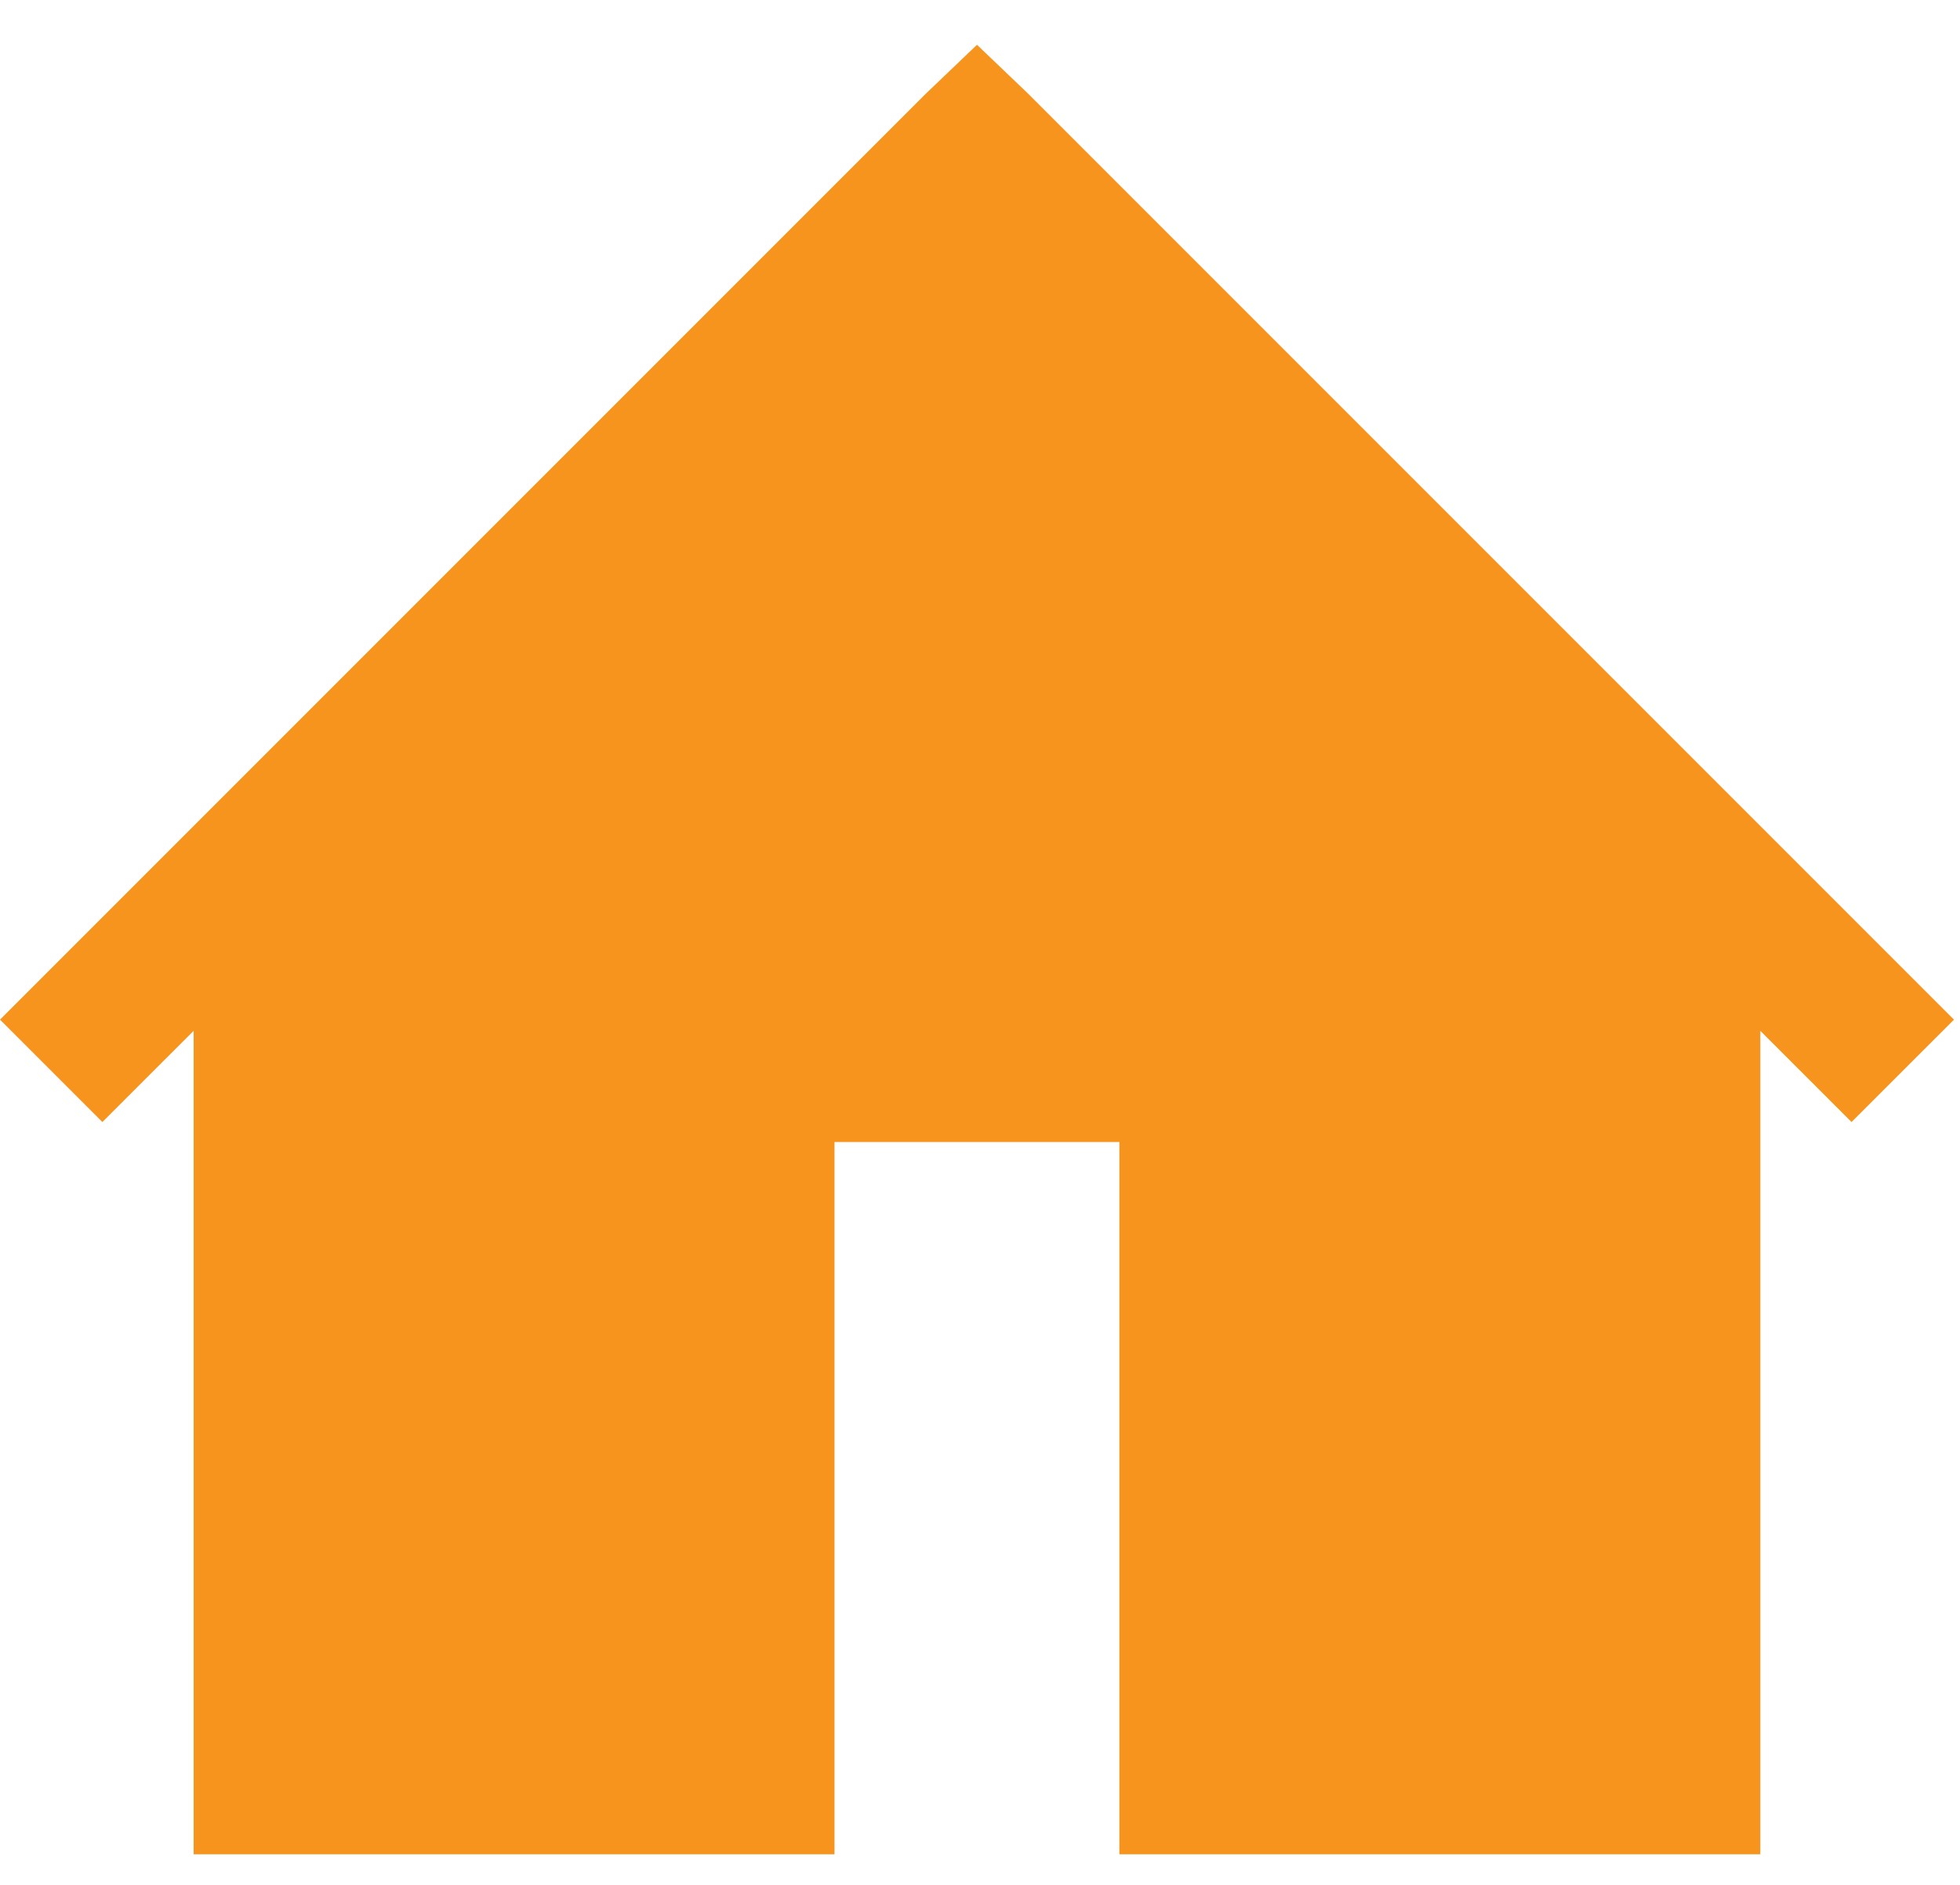
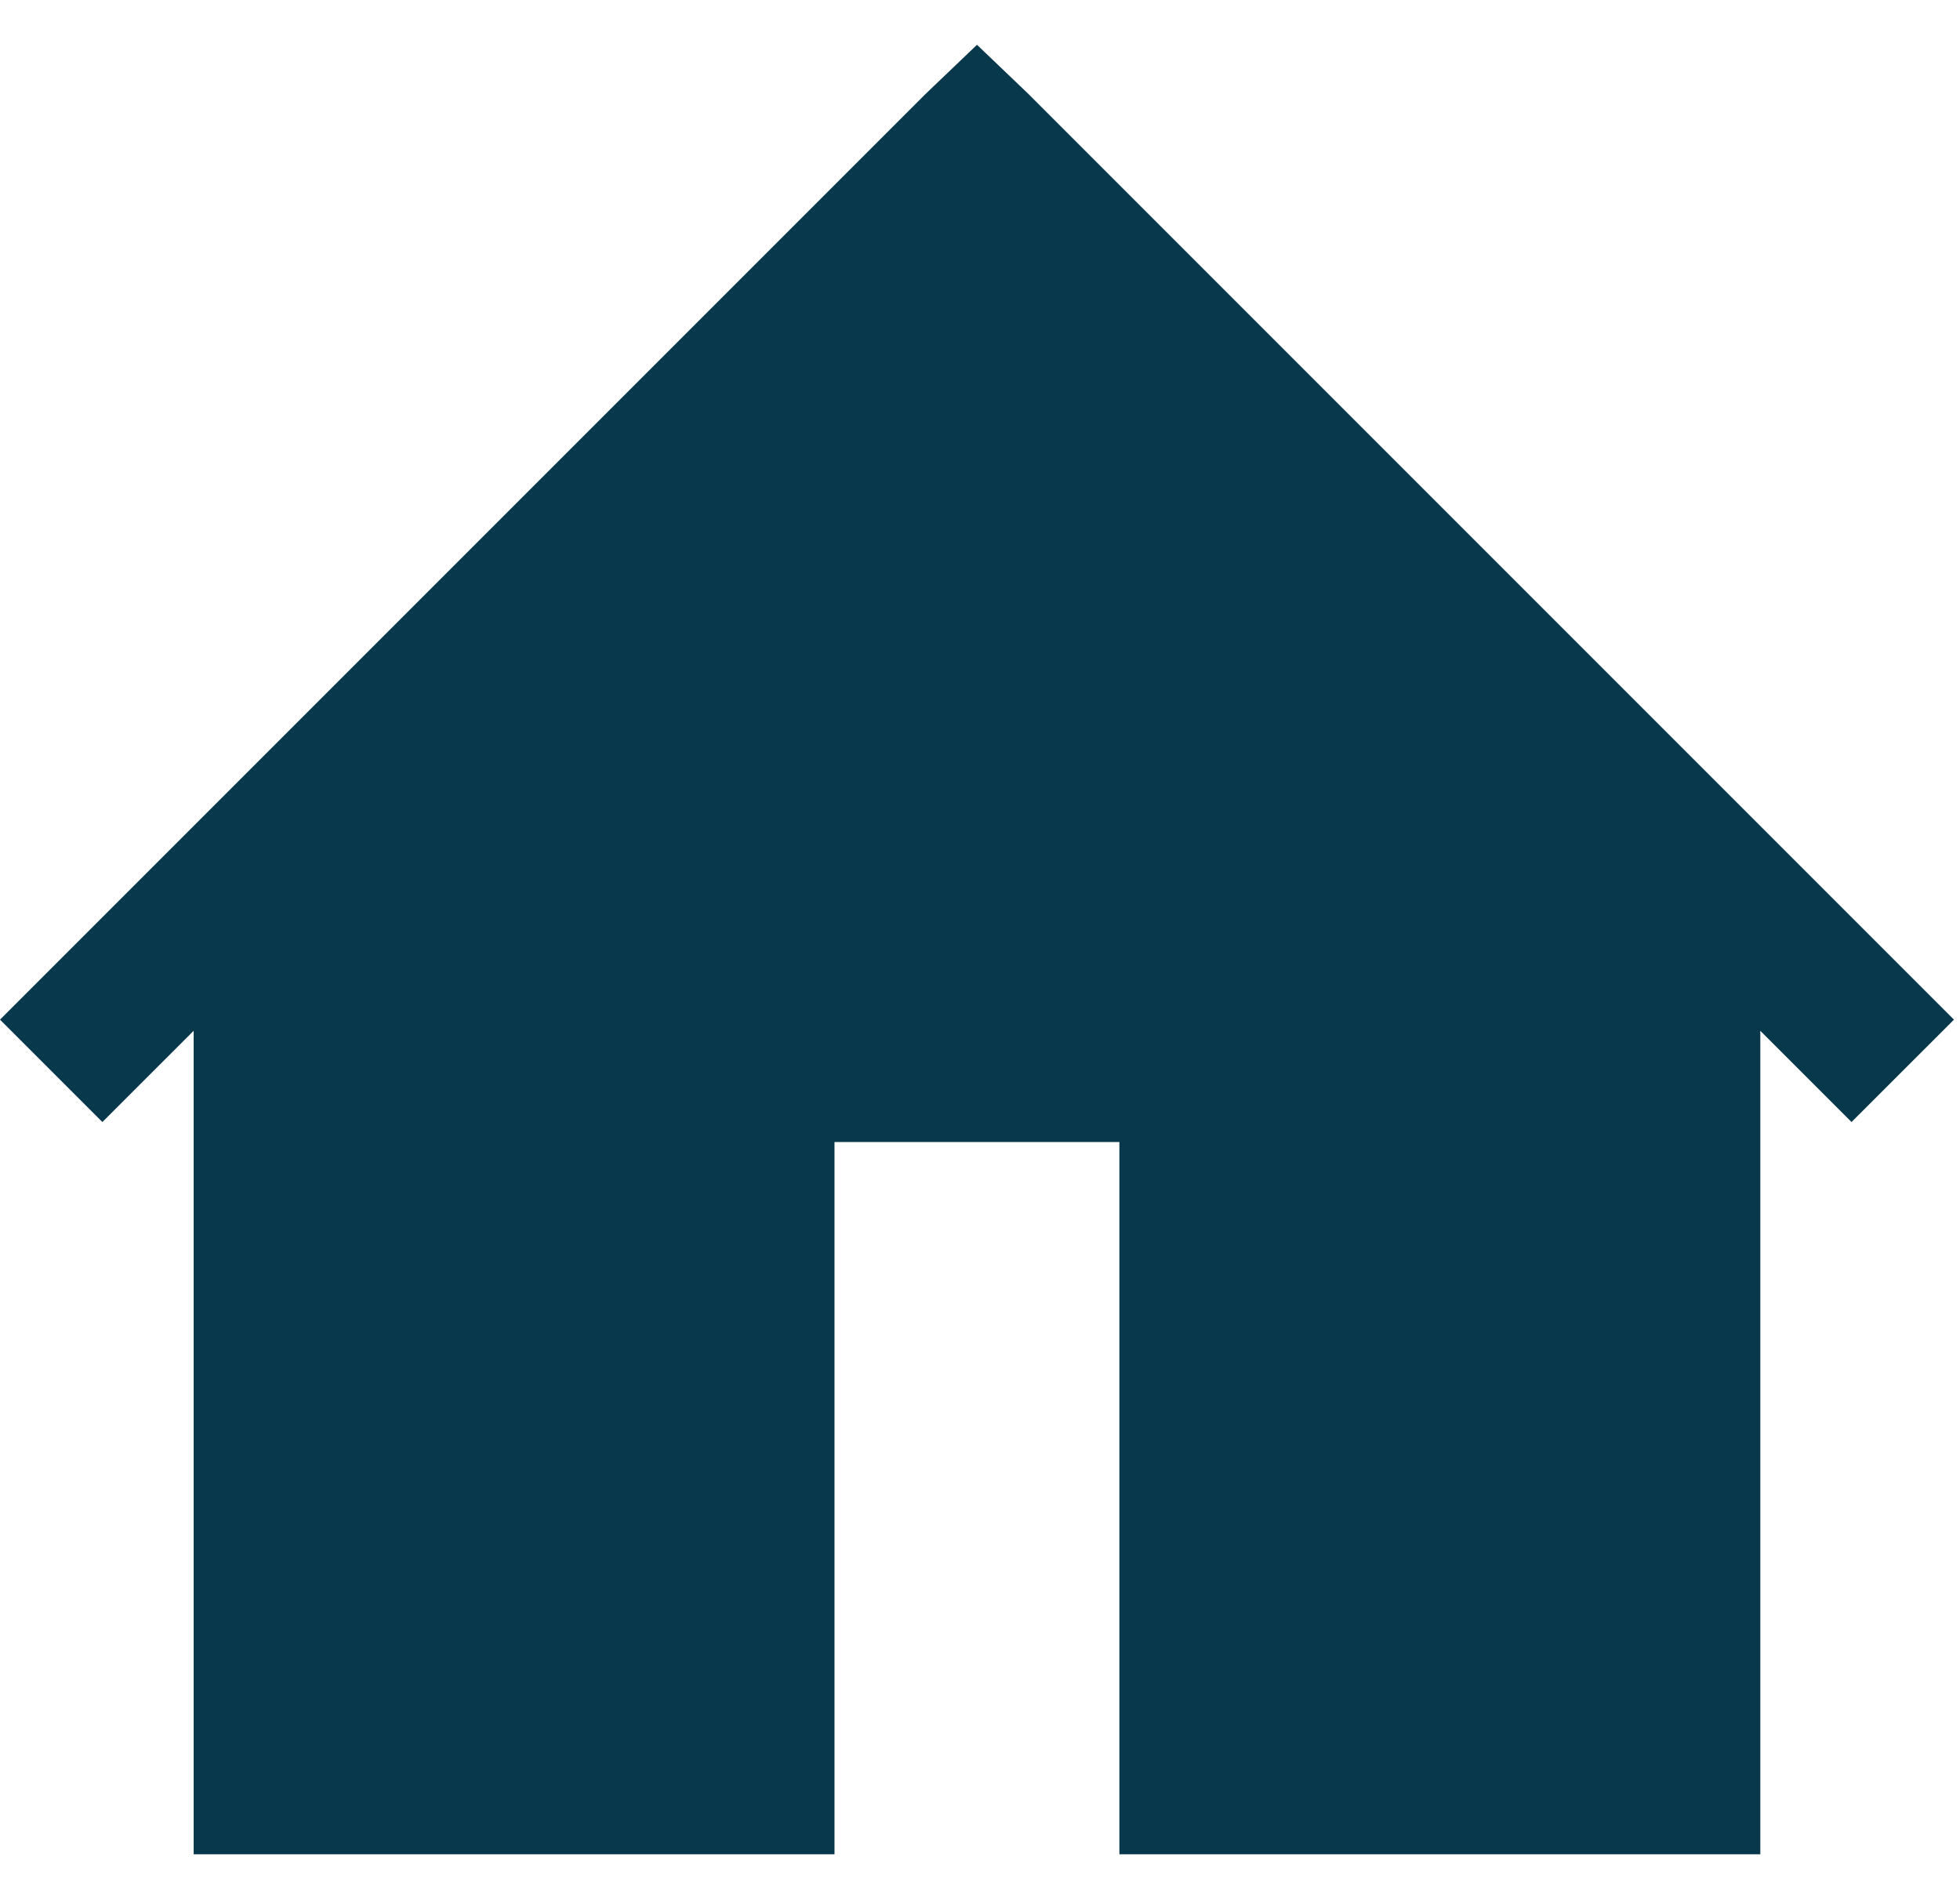
<svg xmlns="http://www.w3.org/2000/svg" width="26px" height="25px" viewBox="0 0 26 25" version="1.1">
  <defs />
  <g id="Page-1" stroke="none" stroke-width="1" fill="none" fill-rule="evenodd">
-     <g id="iPad-Pro-Portrait" transform="translate(-304, -1029)" fill="#F7941E">
+     <g id="iPad-Pro-Portrait" transform="translate(-304, -1029)" fill="#07384B">
      <polygon id="Home" points="316.96 1029.594 316.281 1030.243 304 1042.524 305.358 1043.882 306.569 1042.672 306.569 1053.594 315.07 1053.594 315.07 1044.147 318.849 1044.147 318.849 1053.594 327.351 1053.594 327.351 1042.672 328.561 1043.882 329.92 1042.524 317.639 1030.243" />
    </g>
  </g>
</svg>
